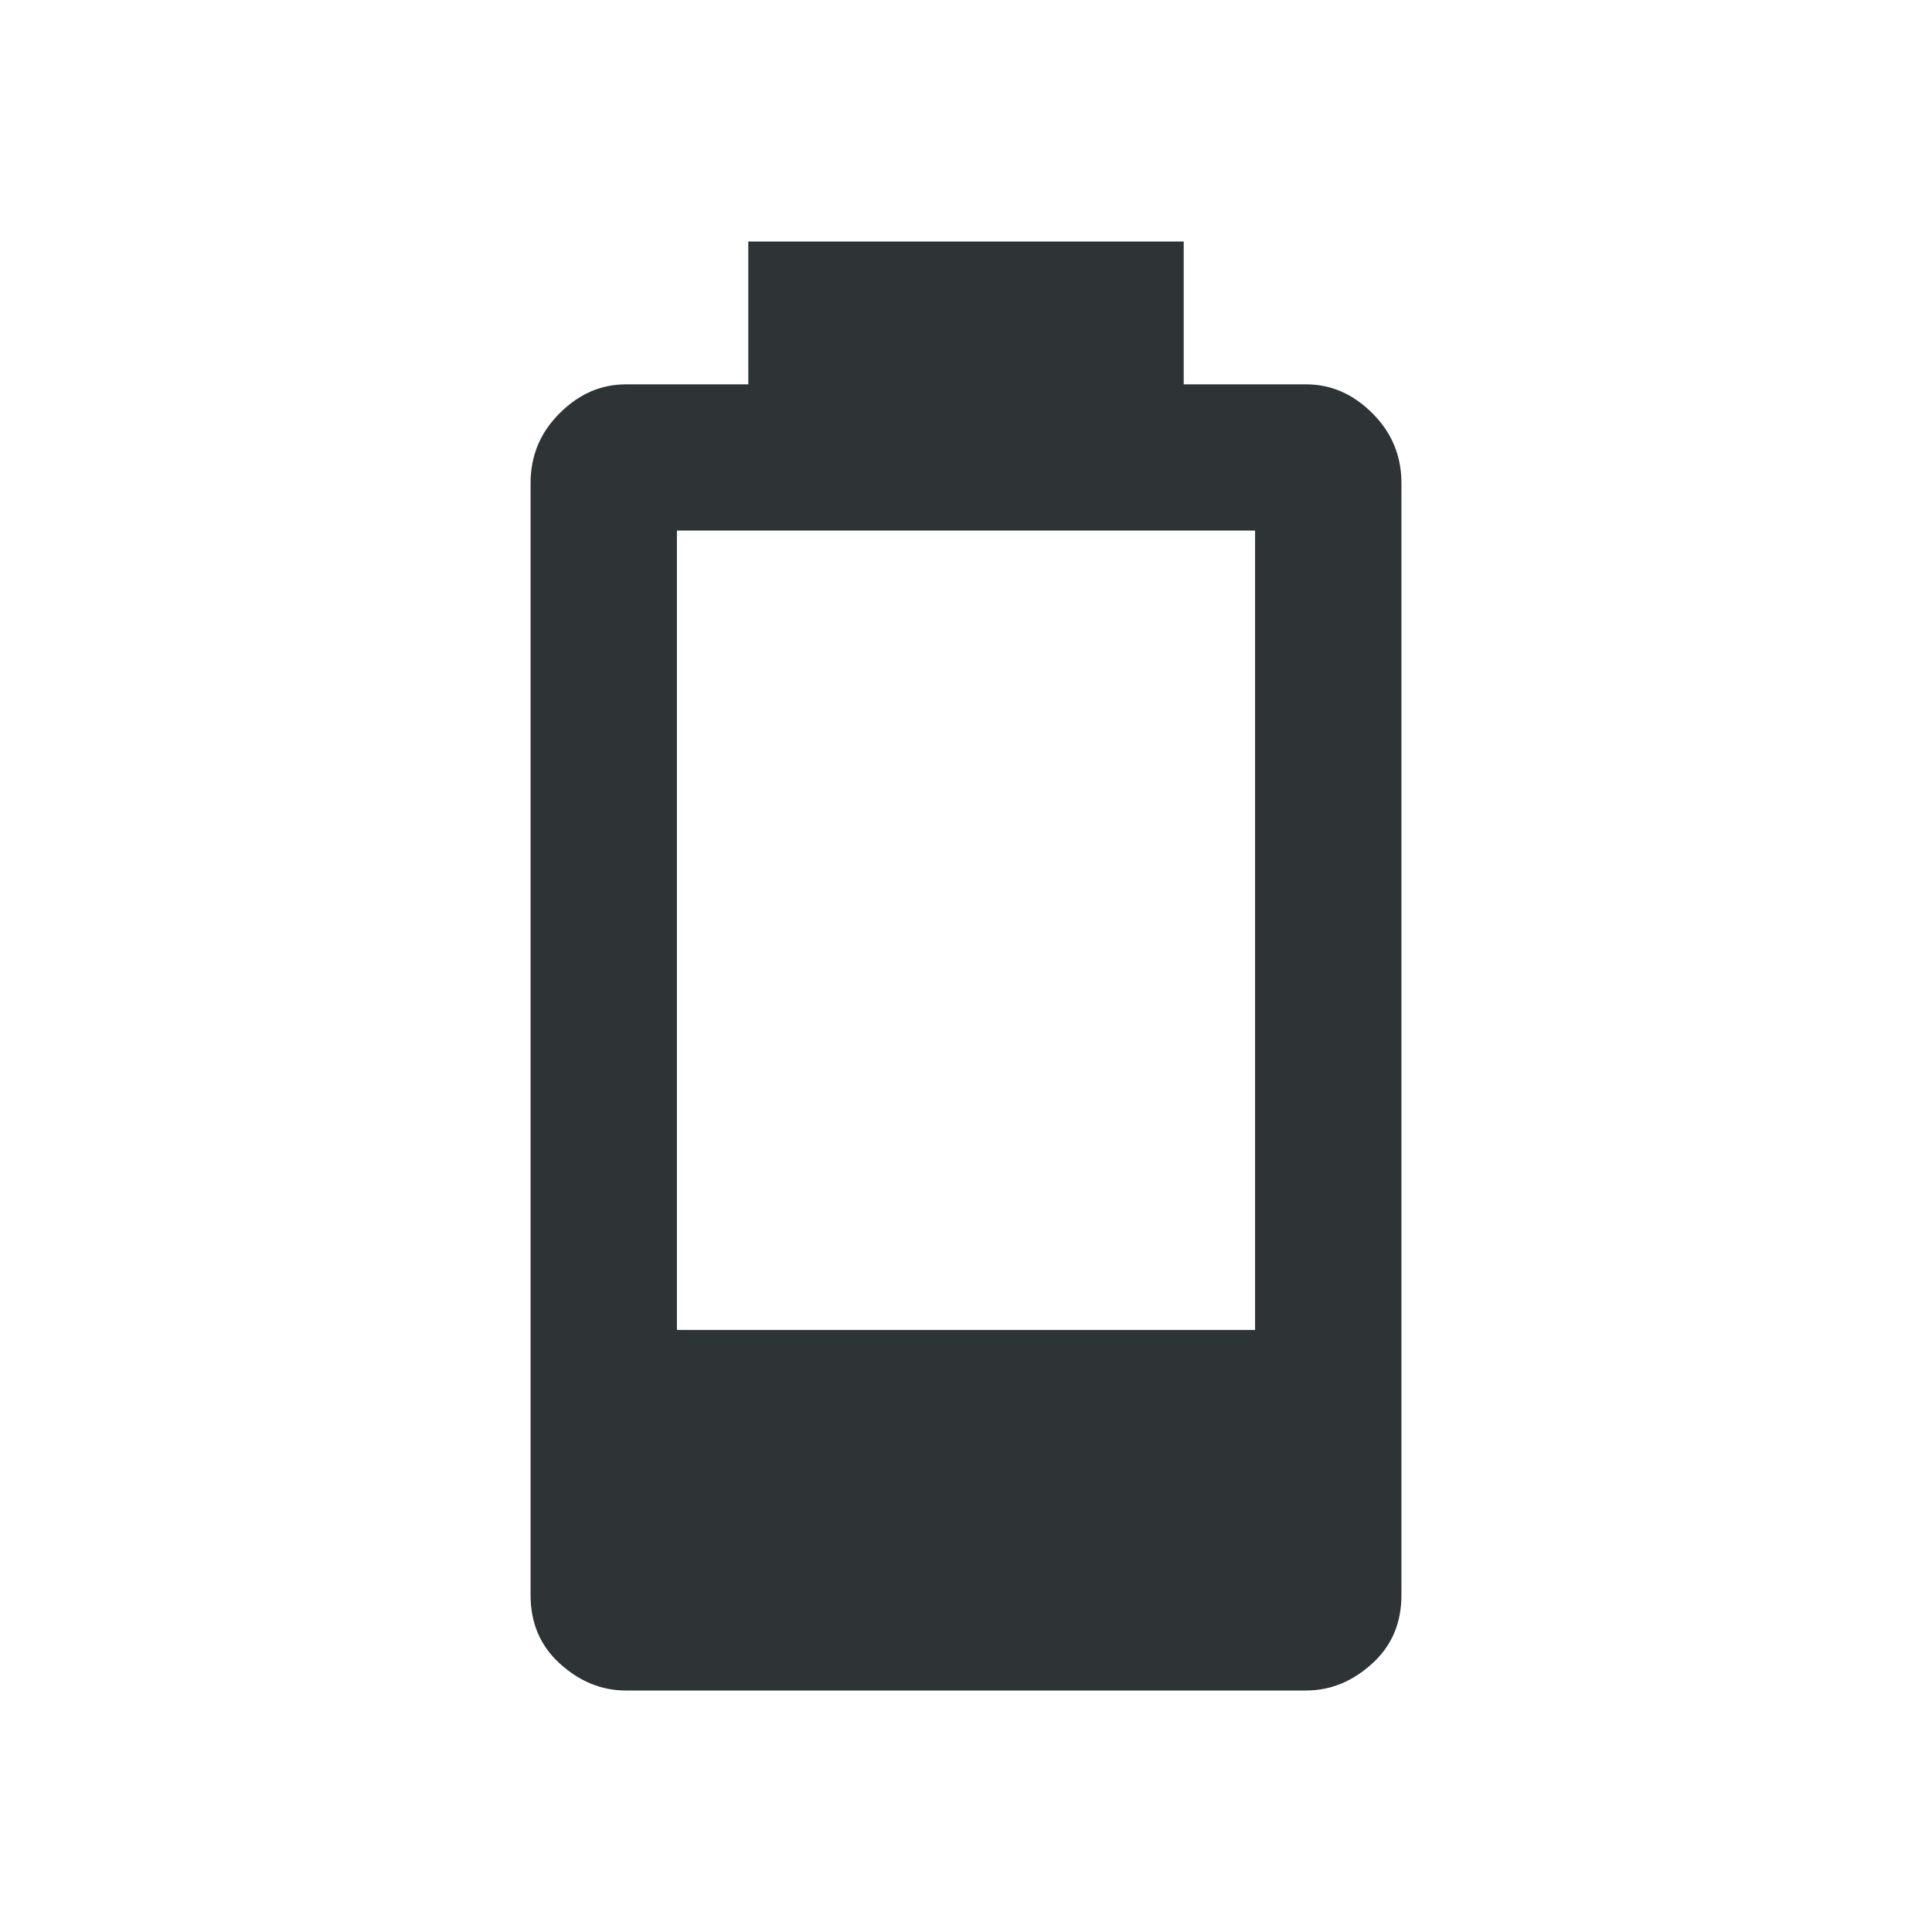
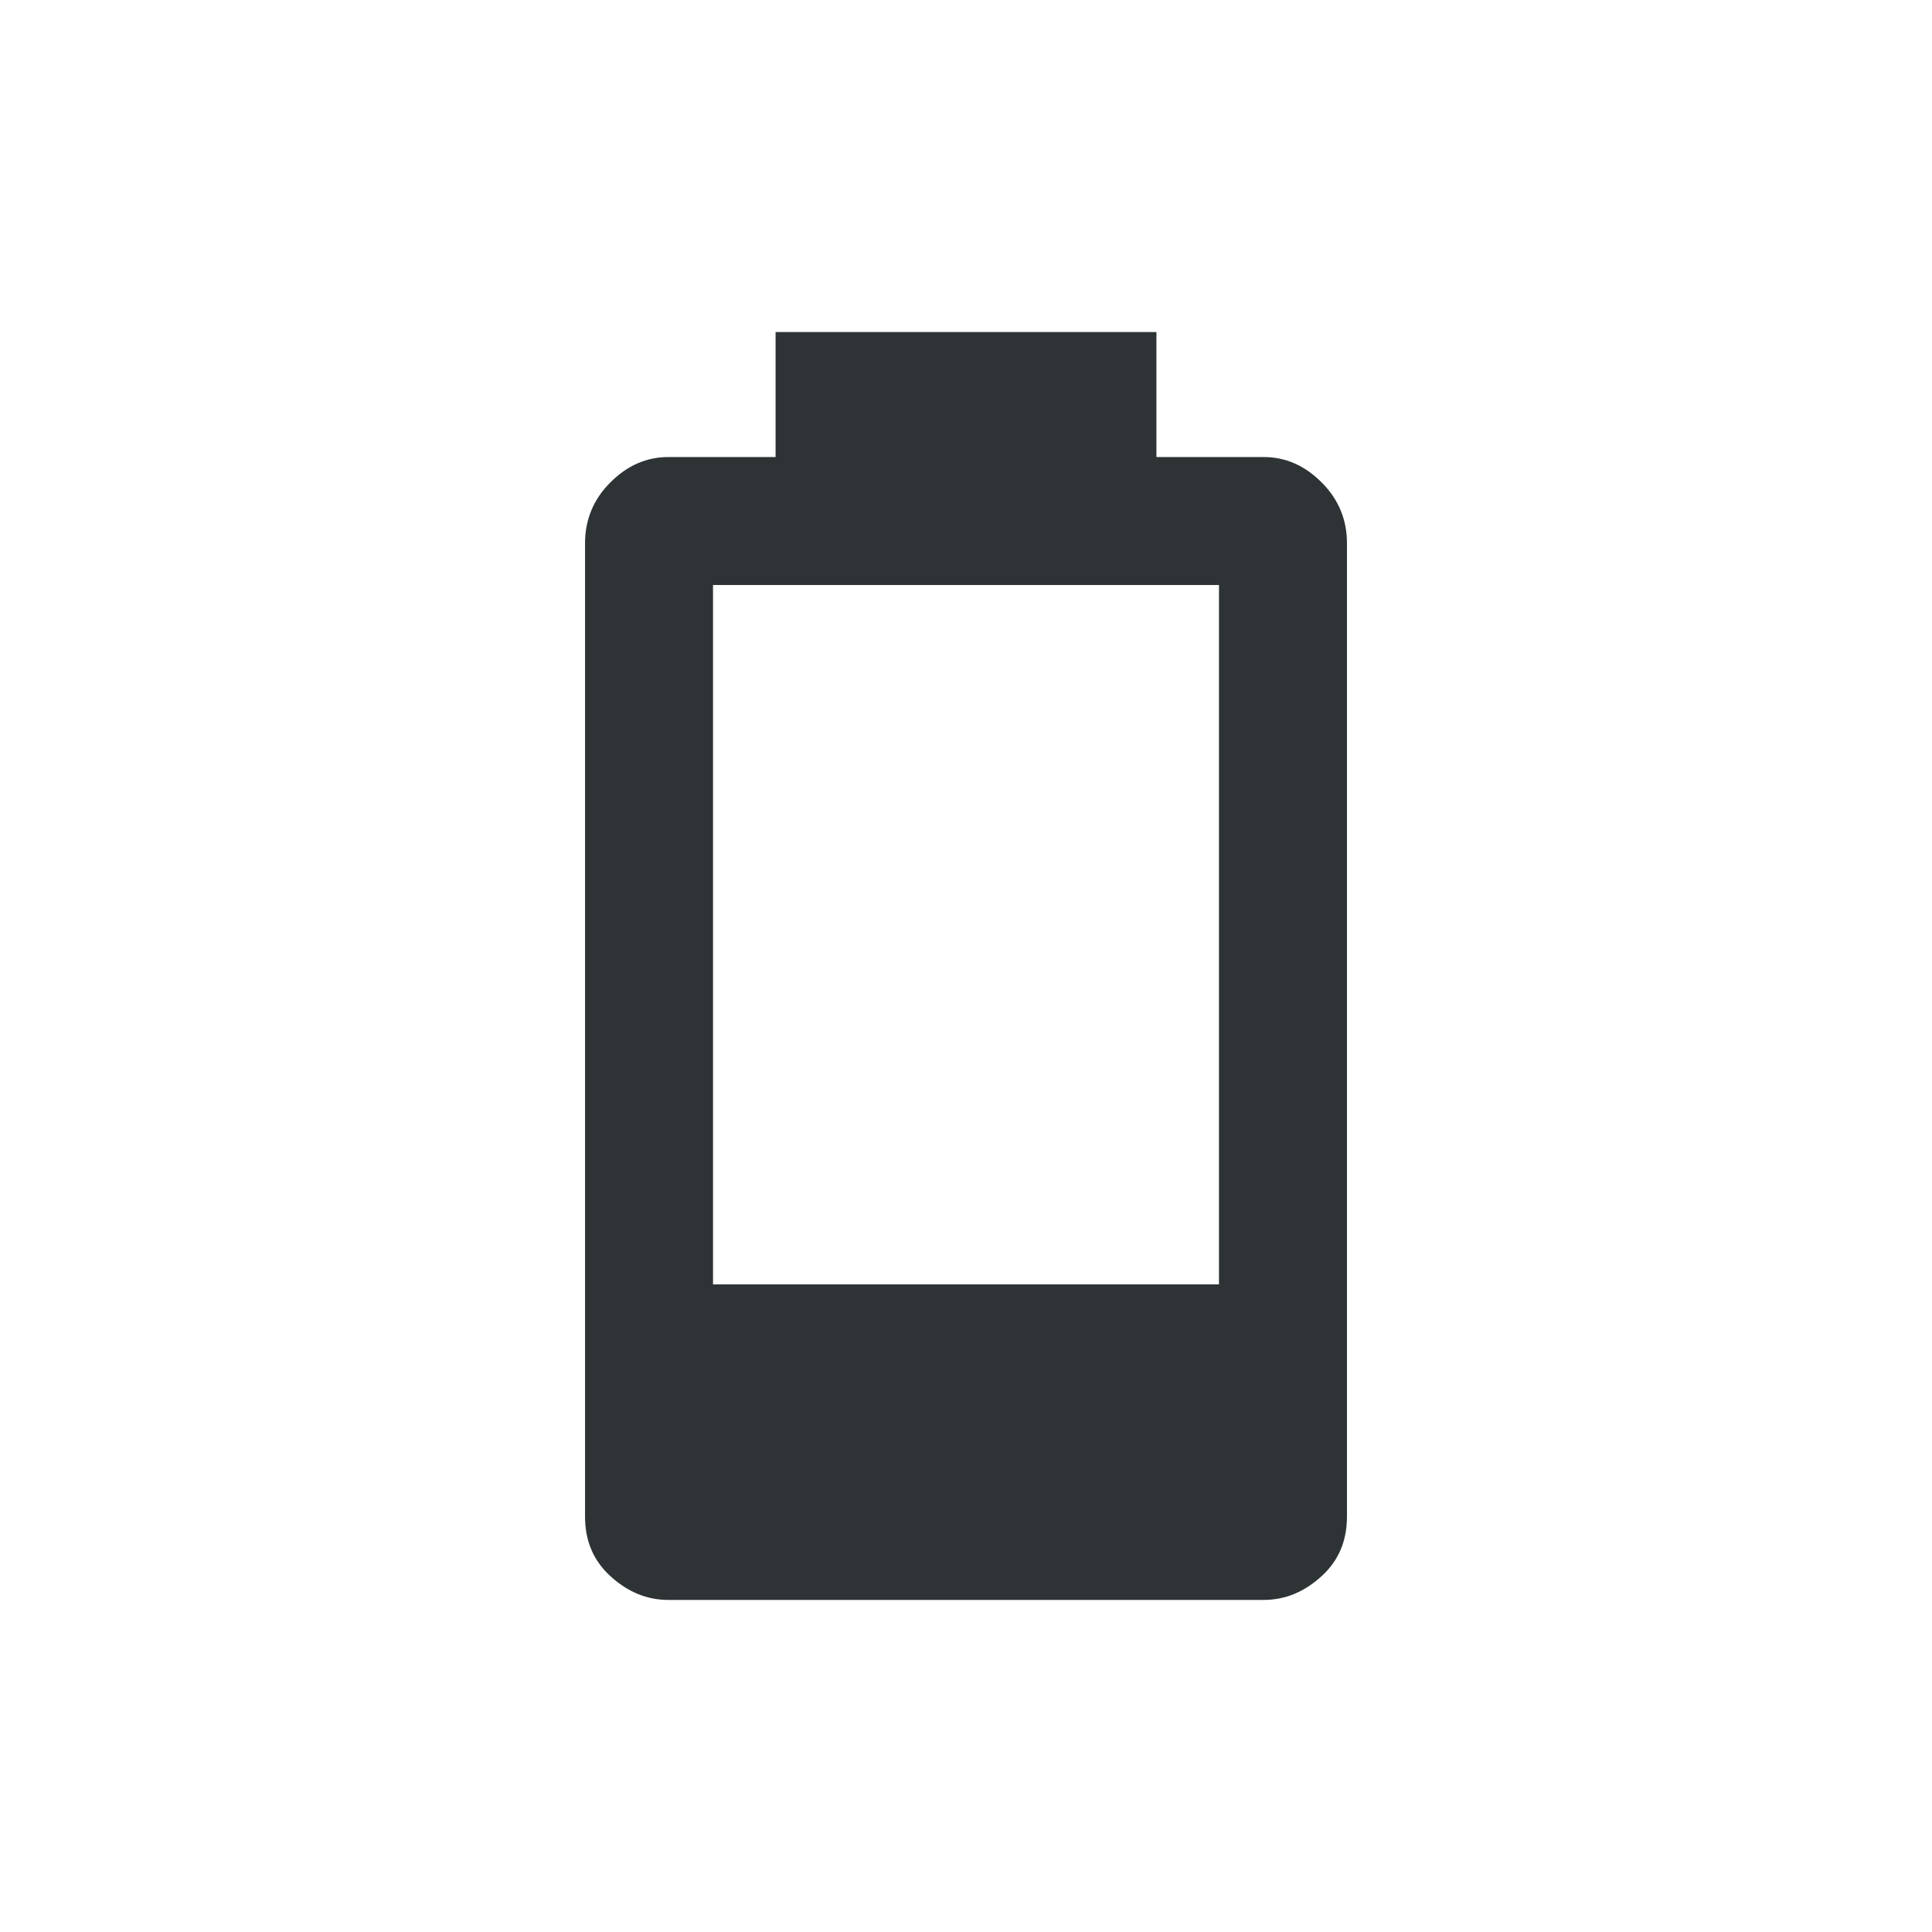
<svg xmlns="http://www.w3.org/2000/svg" width="16" height="16" viewBox="0 0 16 16">
-   <path fill="#2e3436" d="M10.394 11.014H5.606V4.394H10.394ZM10.817 3.183H9.803V2H6.197V3.183H5.183Q4.873 3.183 4.634 3.423Q4.394 3.662 4.394 4V13.211Q4.394 13.556 4.634 13.775Q4.88 14 5.183 14H10.817Q11.12 14 11.366 13.775Q11.606 13.556 11.606 13.211V4Q11.606 3.662 11.366 3.423Q11.127 3.183 10.817 3.183Z" />
+   <path fill="#2e3436" d="M10.095 10.637H5.905V4.845H10.095ZM10.465 3.785H9.577V2.75H6.423V3.785H5.535Q5.264 3.785 5.055 3.995Q4.845 4.204 4.845 4.5V12.56Q4.845 12.862 5.055 13.053Q5.27 13.25 5.535 13.25H10.465Q10.73 13.25 10.945 13.053Q11.155 12.862 11.155 12.56V4.5Q11.155 4.204 10.945 3.995Q10.736 3.785 10.465 3.785Z" />
</svg>
